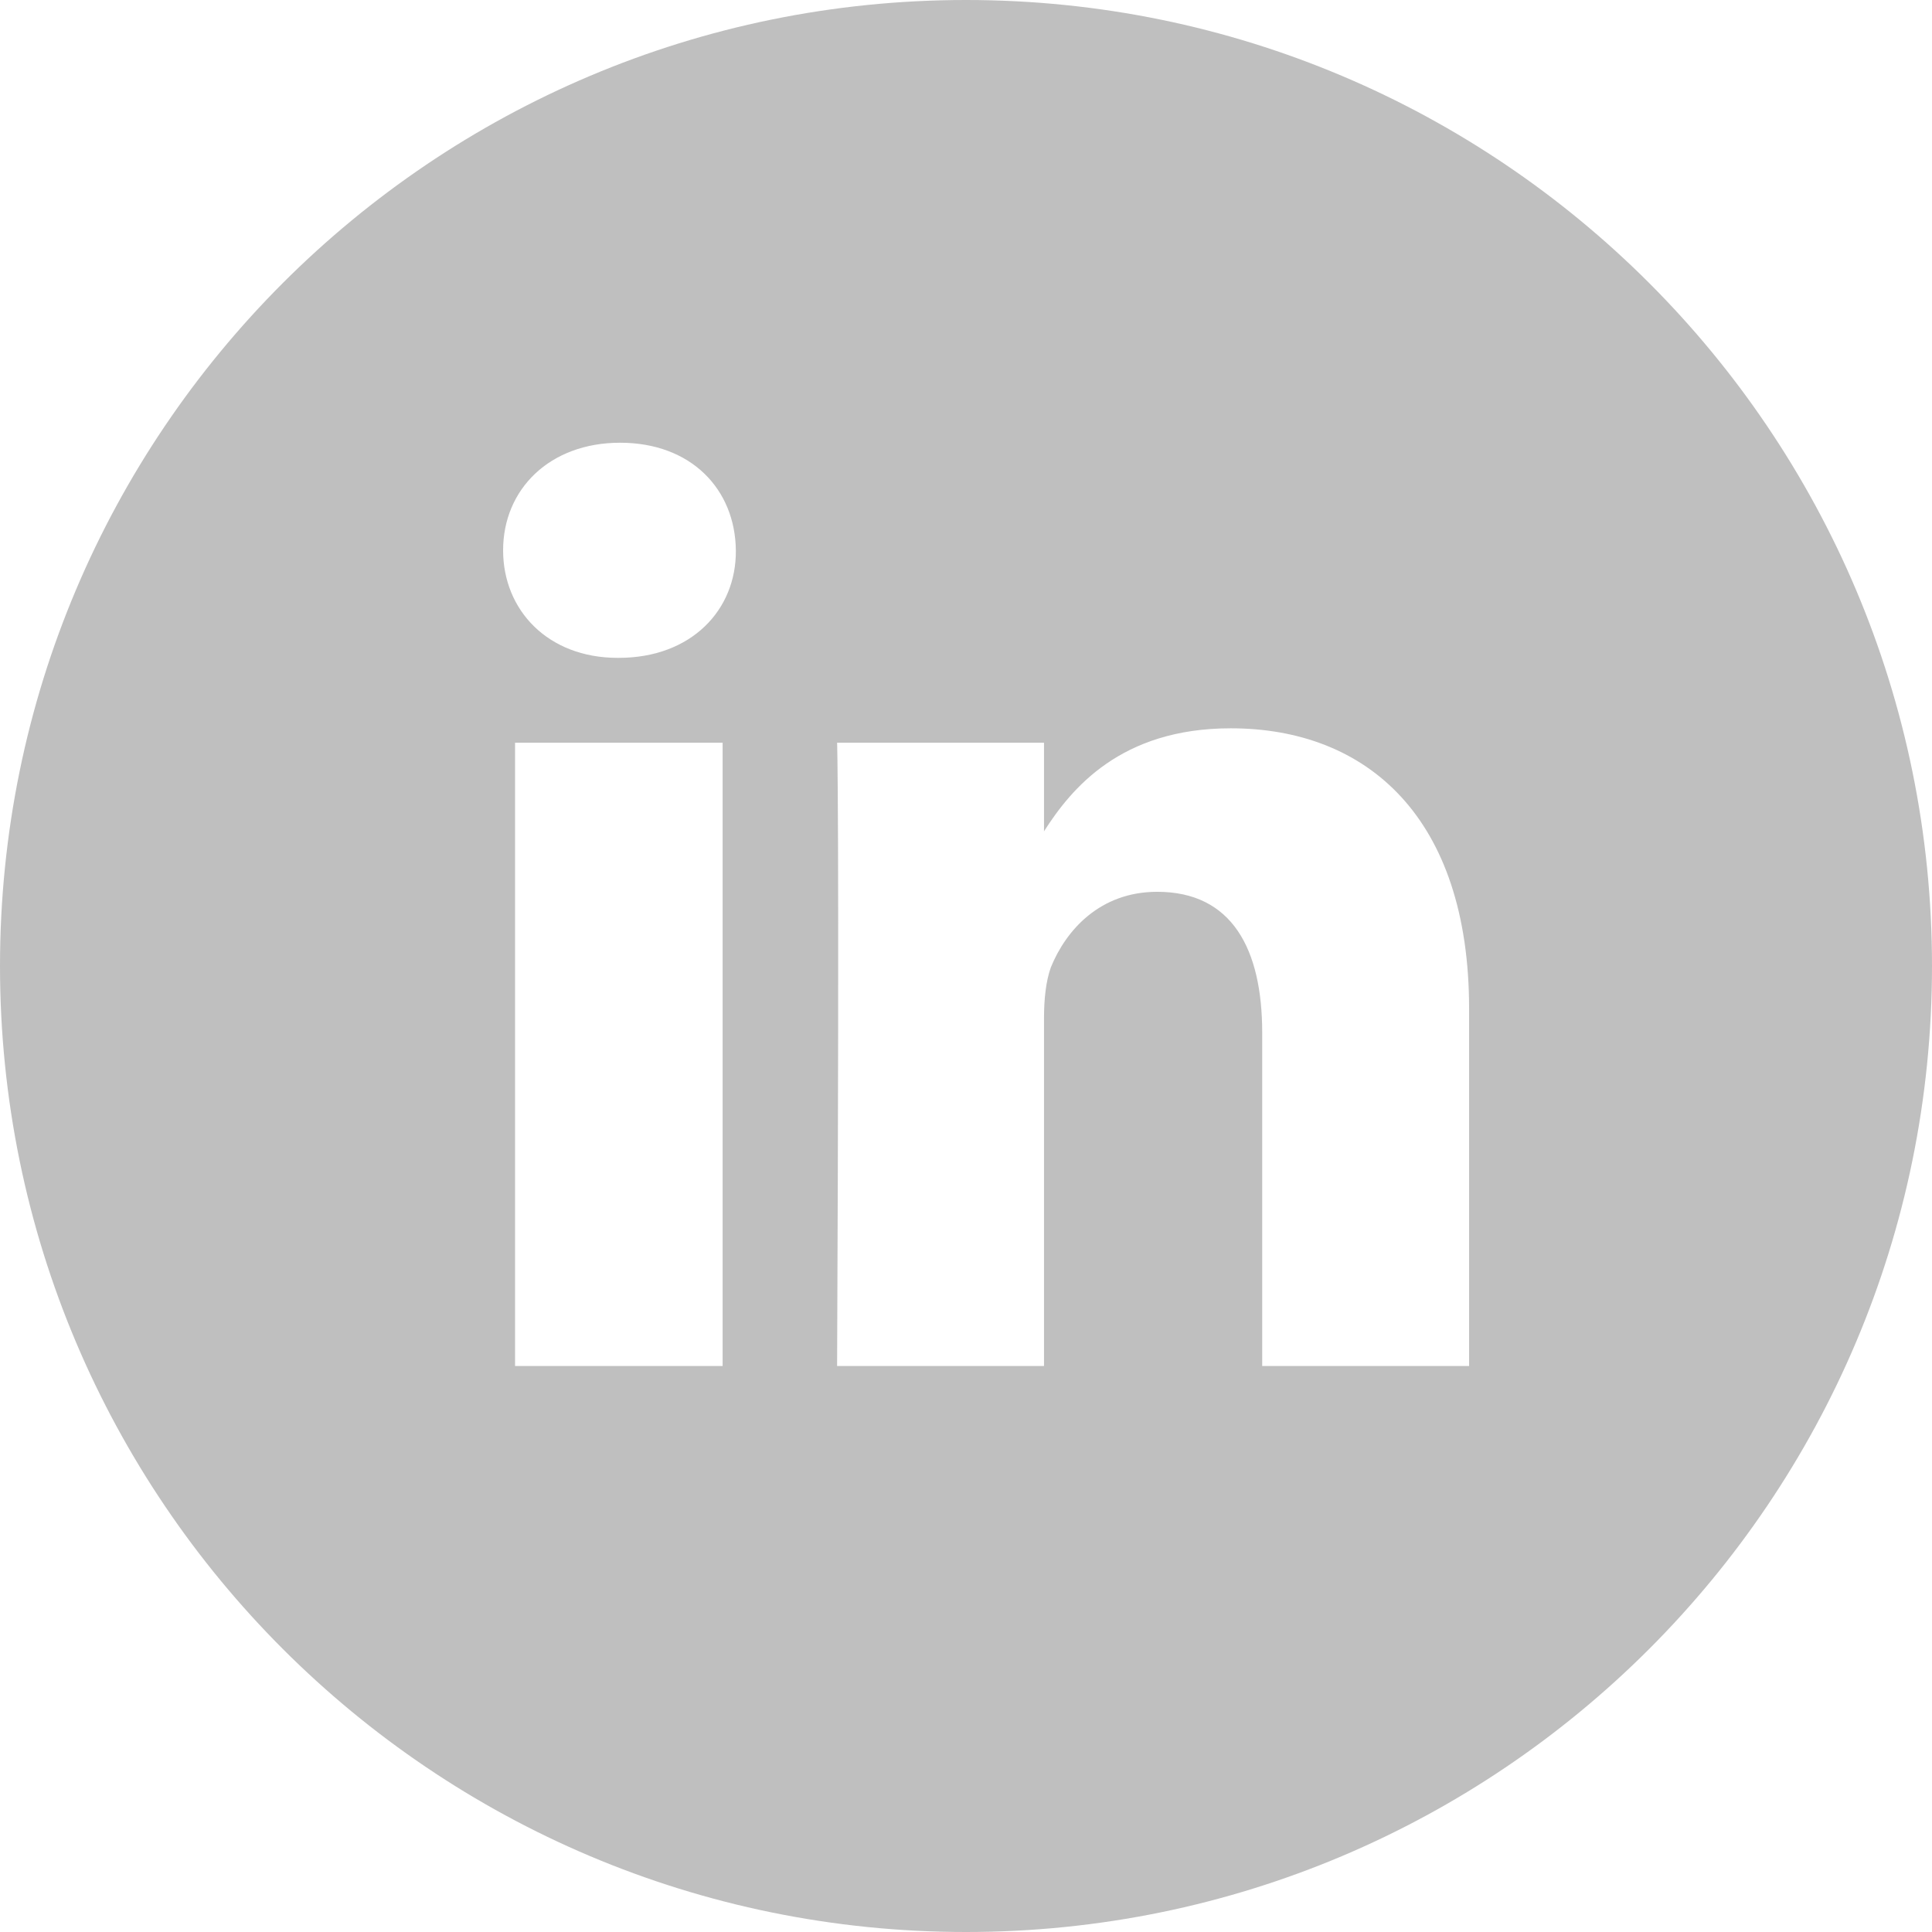
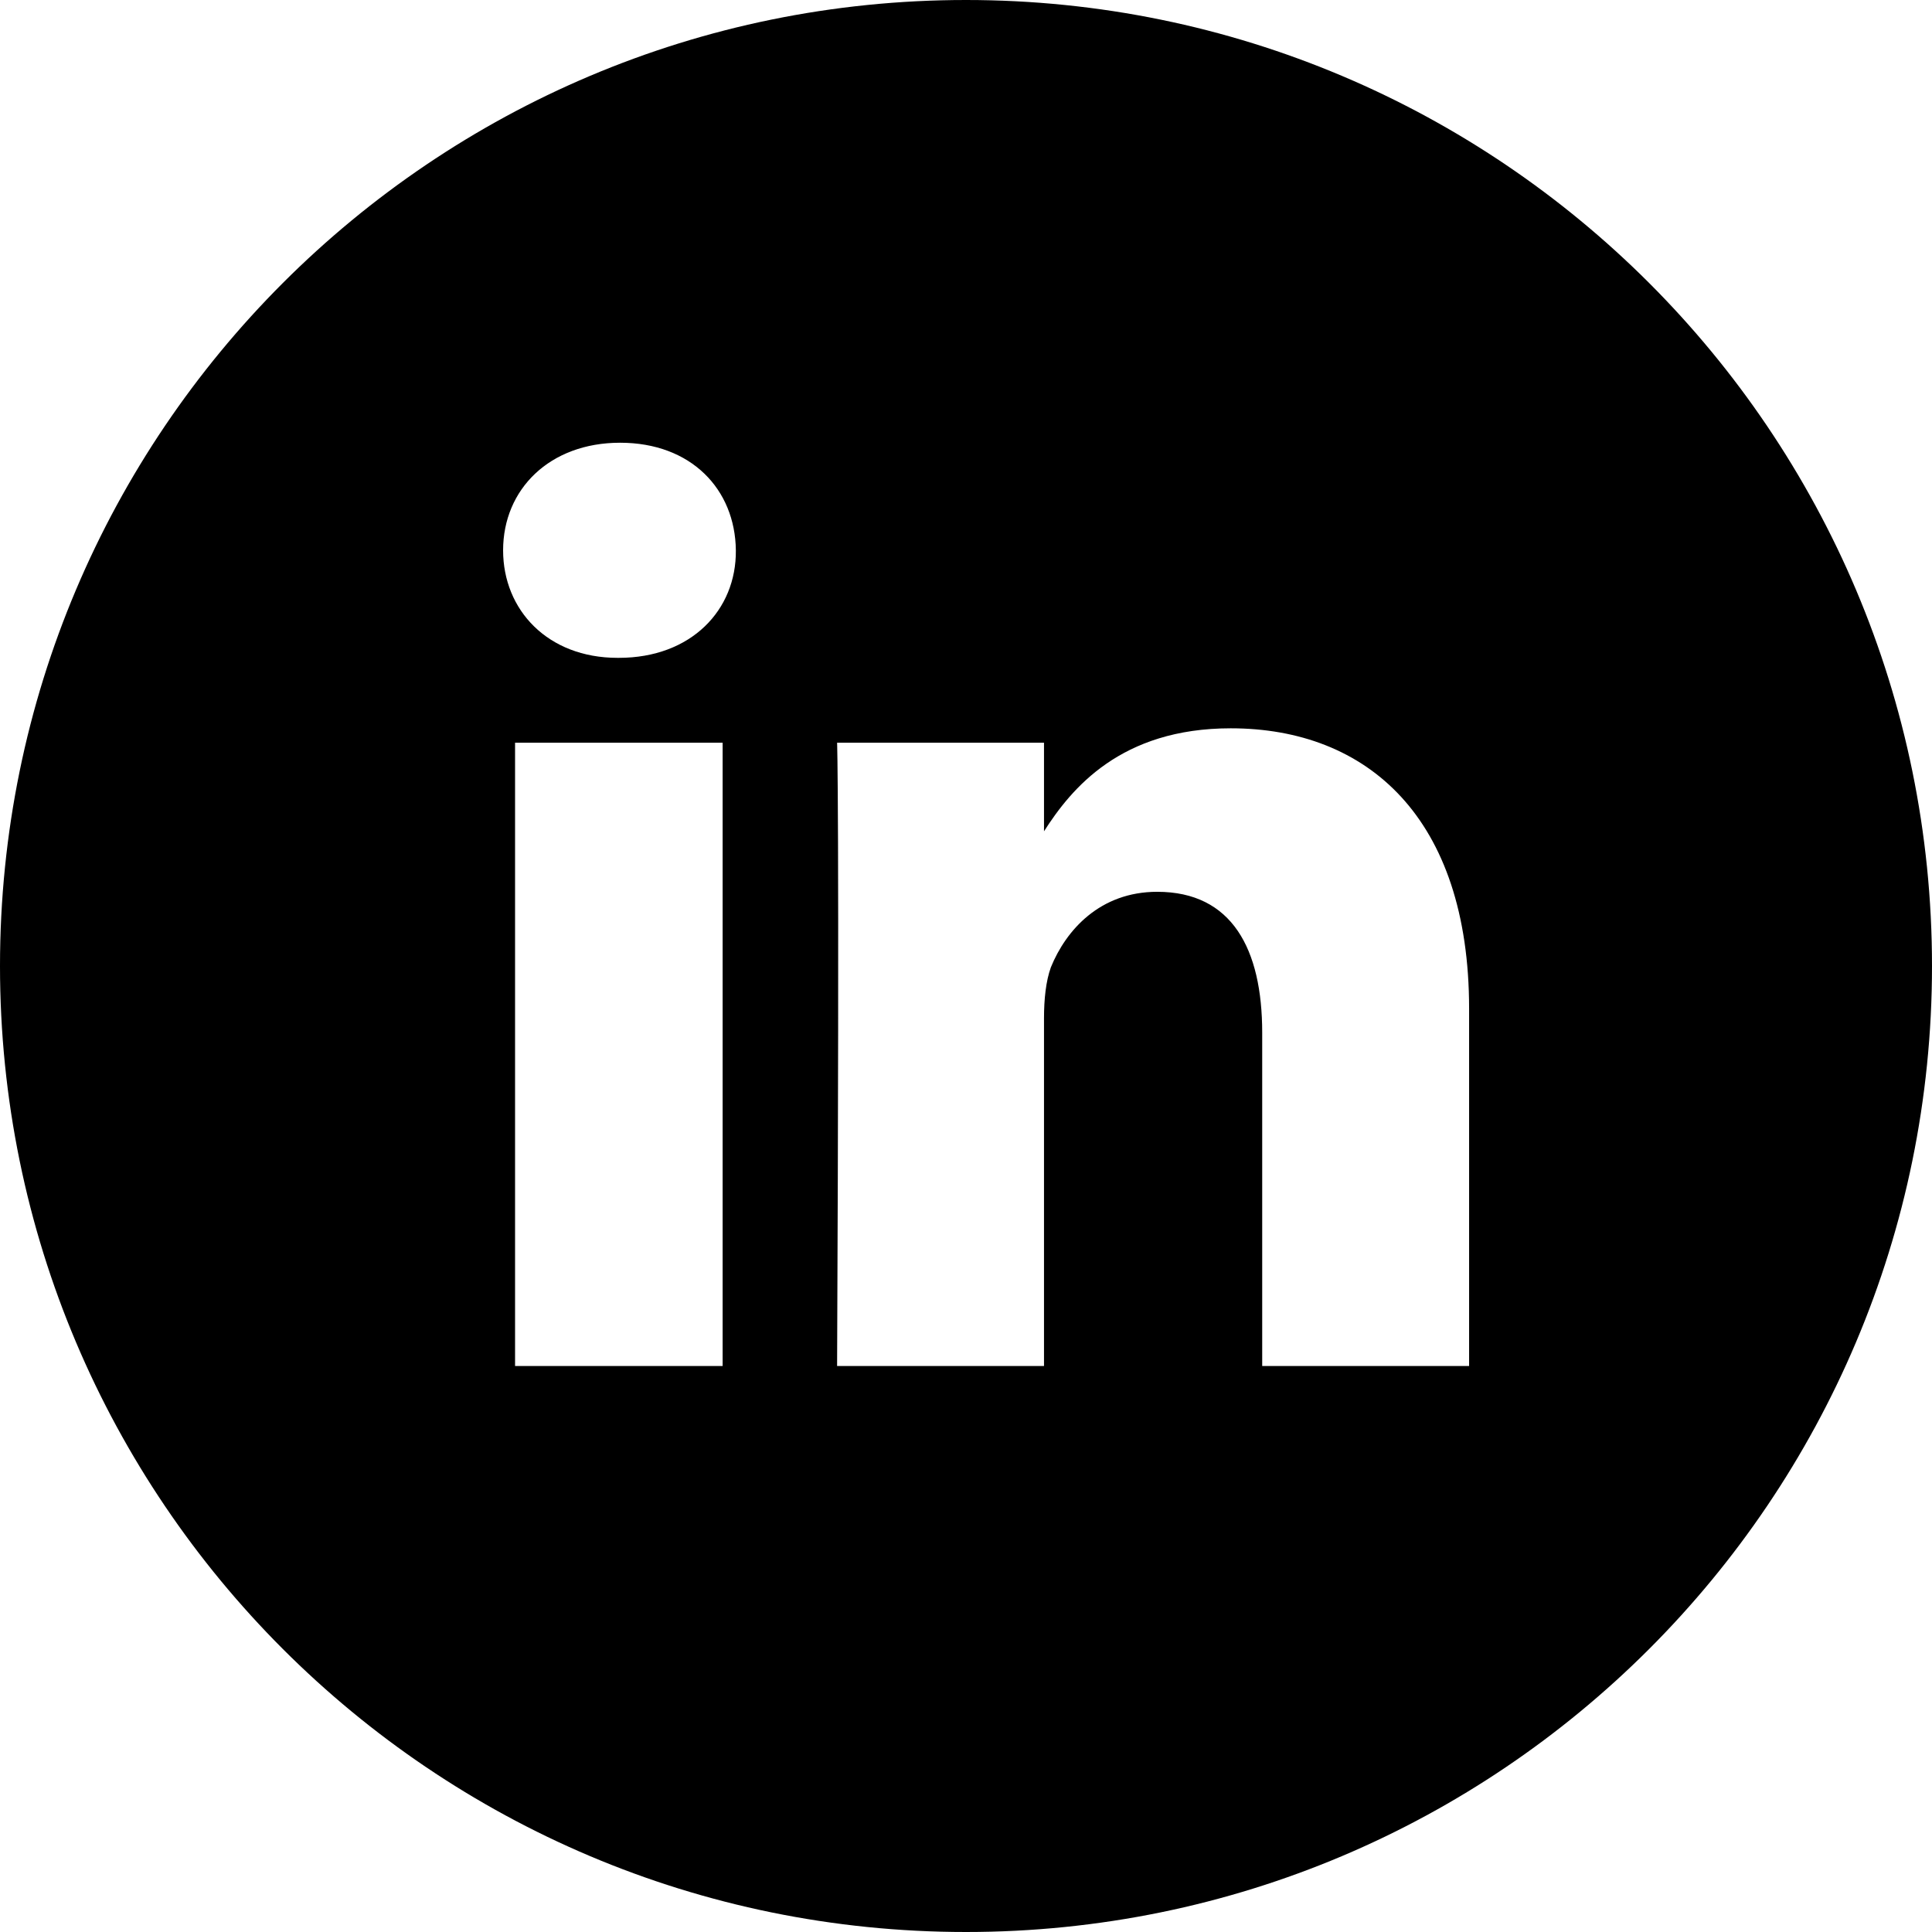
<svg xmlns="http://www.w3.org/2000/svg" width="32px" height="32px" viewBox="0 0 32 32" version="1.1">
  <defs />
-   <g id="Symbols" stroke="none" stroke-width="1" fill="none" fill-rule="evenodd" opacity="0.25">
+   <g id="Symbols" stroke="none" stroke-width="1" fill="none" fill-rule="evenodd">
    <g id="footer-content" transform="translate(-840, -39)" fill="#000000">
      <g id="social" transform="translate(728, 39)">
        <path d="M128,32 C119.163,32 112,24.837 112,16 C112,7.163 119.163,0 128,0 C136.837,0 144,7.163 144,16 C144,24.837 136.837,32 128,32 Z M123.969,12.302 L120.531,12.302 L120.531,22.625 L123.969,22.625 L123.969,12.302 Z M124.188,9.115 C124.177,8.104 123.448,7.333 122.271,7.333 C121.104,7.333 120.333,8.104 120.333,9.115 C120.333,10.104 121.073,10.896 122.229,10.896 L122.25,10.896 C123.448,10.896 124.198,10.104 124.188,9.115 Z M129.292,13.769 L129.292,12.302 L125.865,12.302 C125.865,12.302 125.906,13.271 125.865,22.625 L129.292,22.625 L129.292,16.865 C129.292,16.552 129.323,16.25 129.406,16.021 C129.656,15.406 130.219,14.771 131.167,14.771 C132.406,14.771 132.906,15.719 132.906,17.104 L132.906,22.625 L136.333,22.625 L136.333,16.708 C136.333,13.542 134.646,12.063 132.385,12.063 C130.56,12.063 129.744,13.062 129.292,13.769 Z" id="Combined-Shape" />
      </g>
    </g>
  </g>
</svg>
